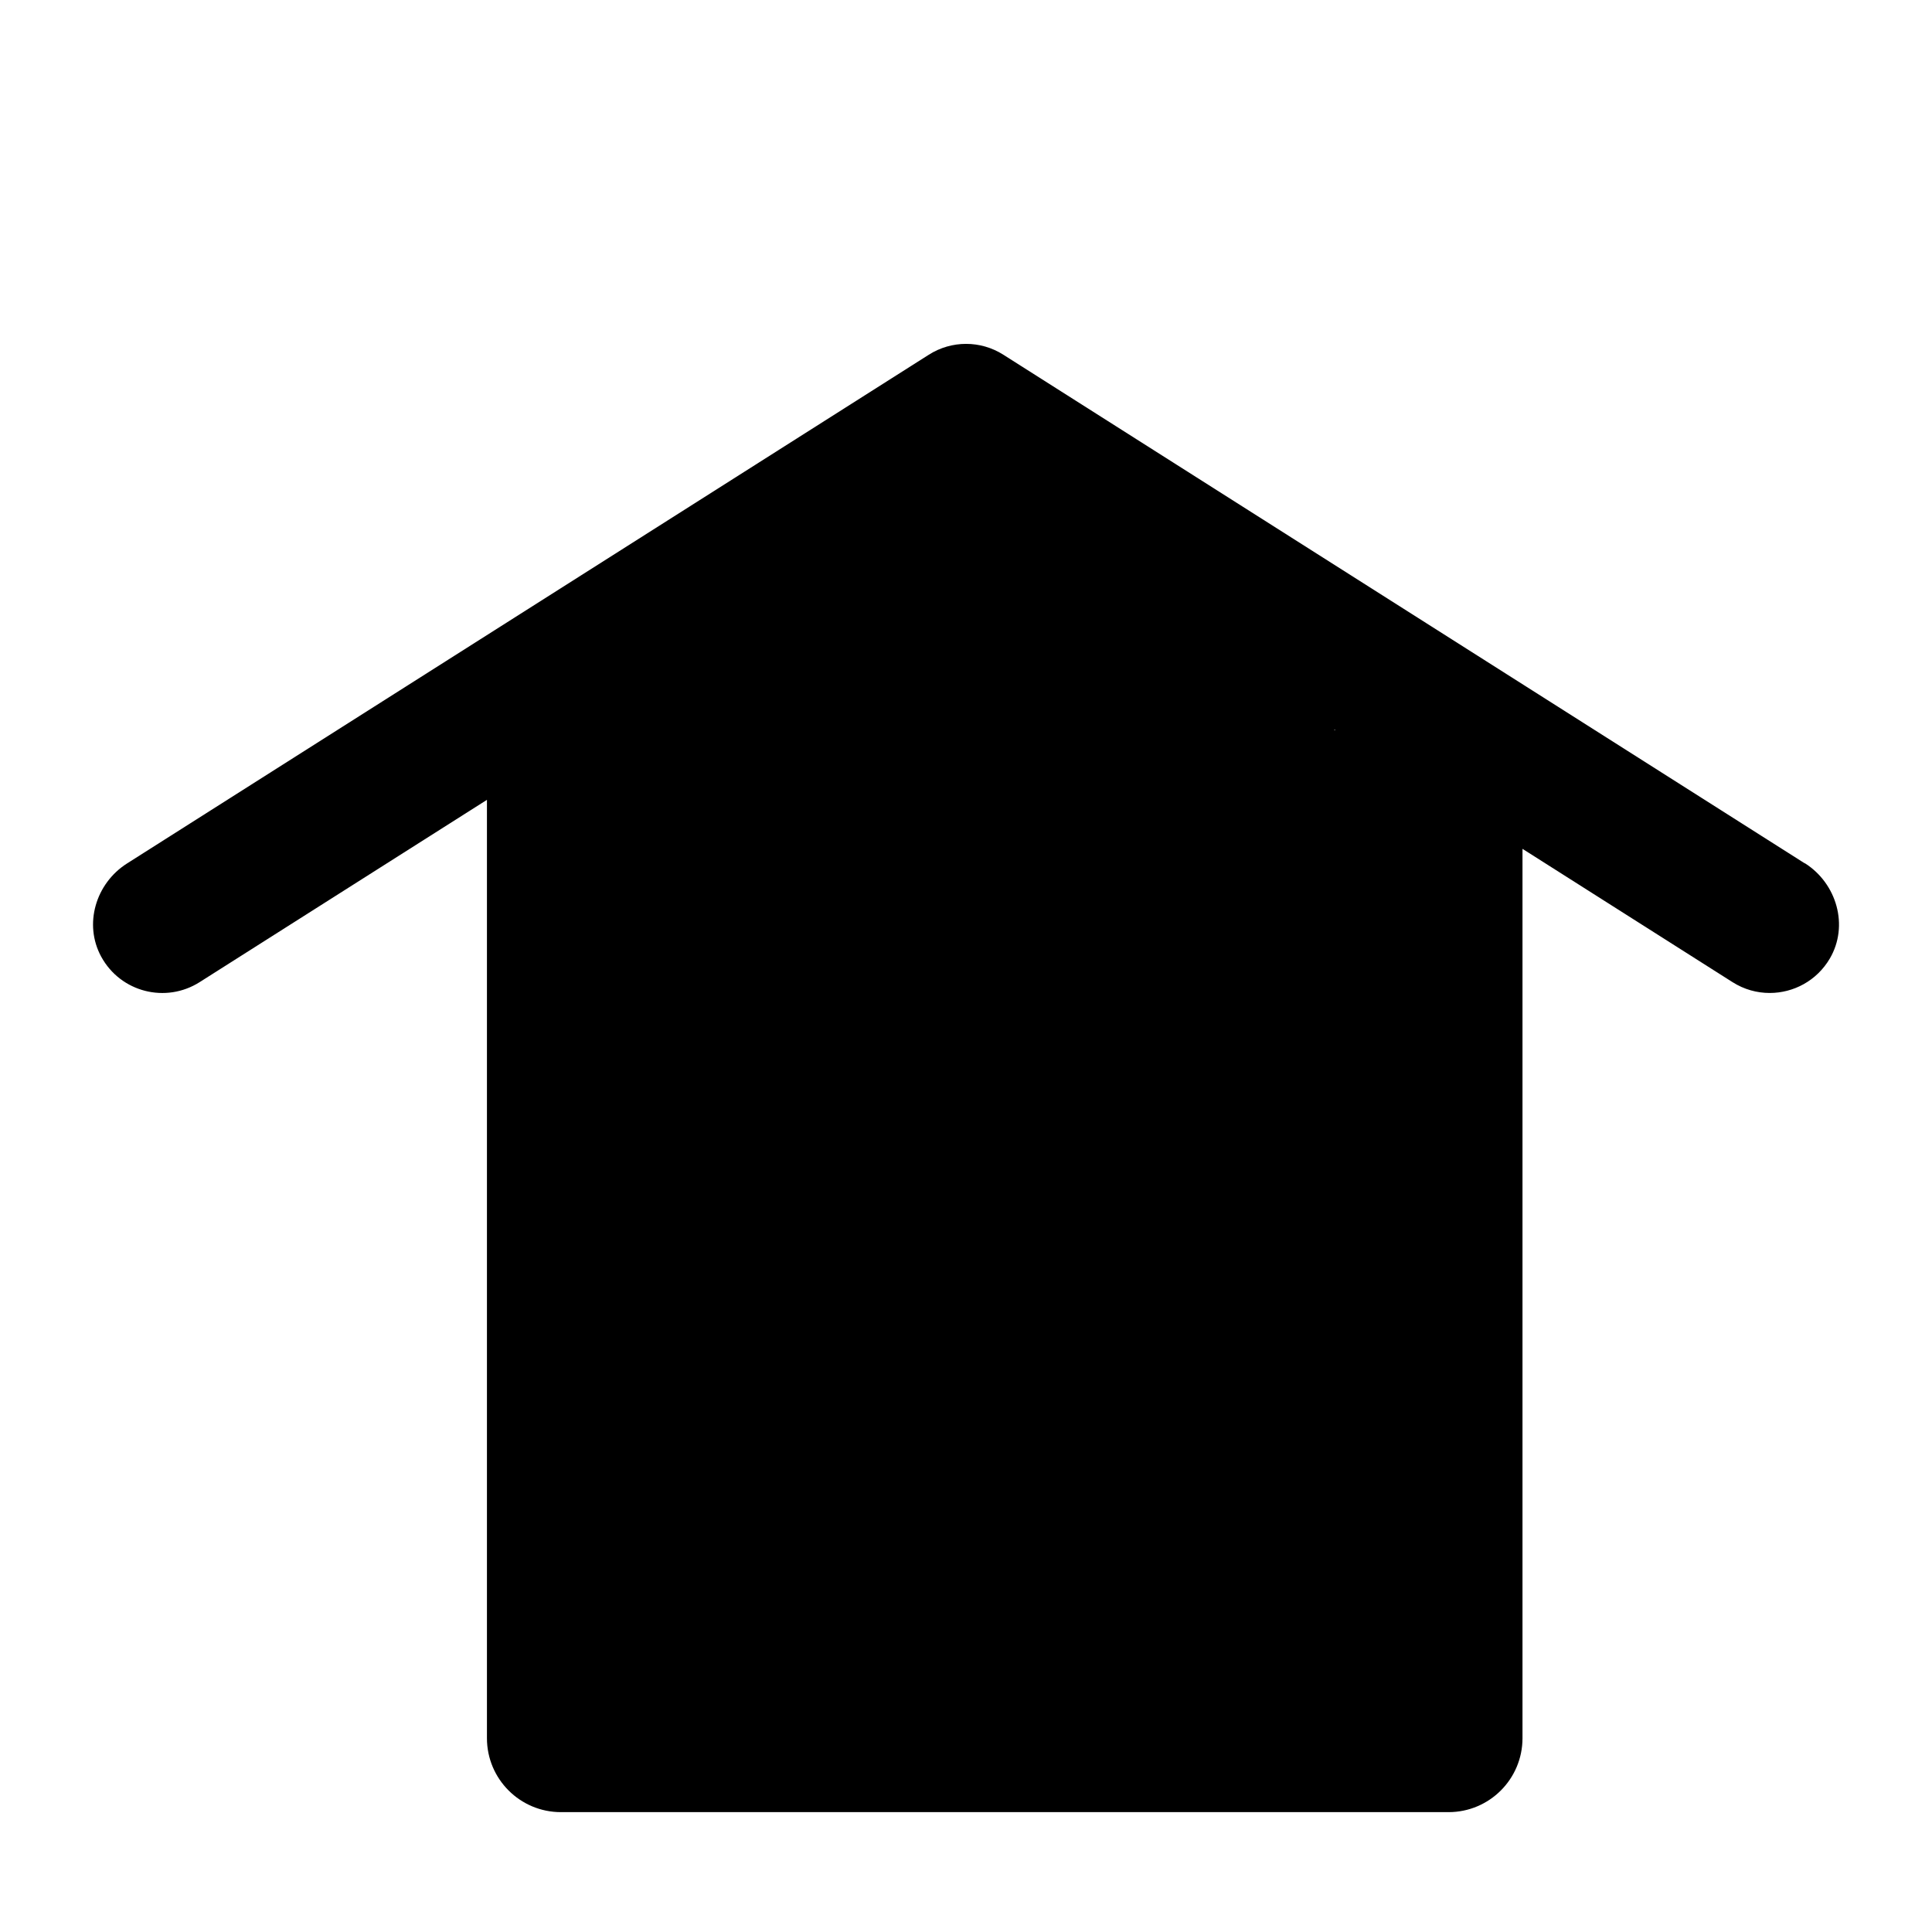
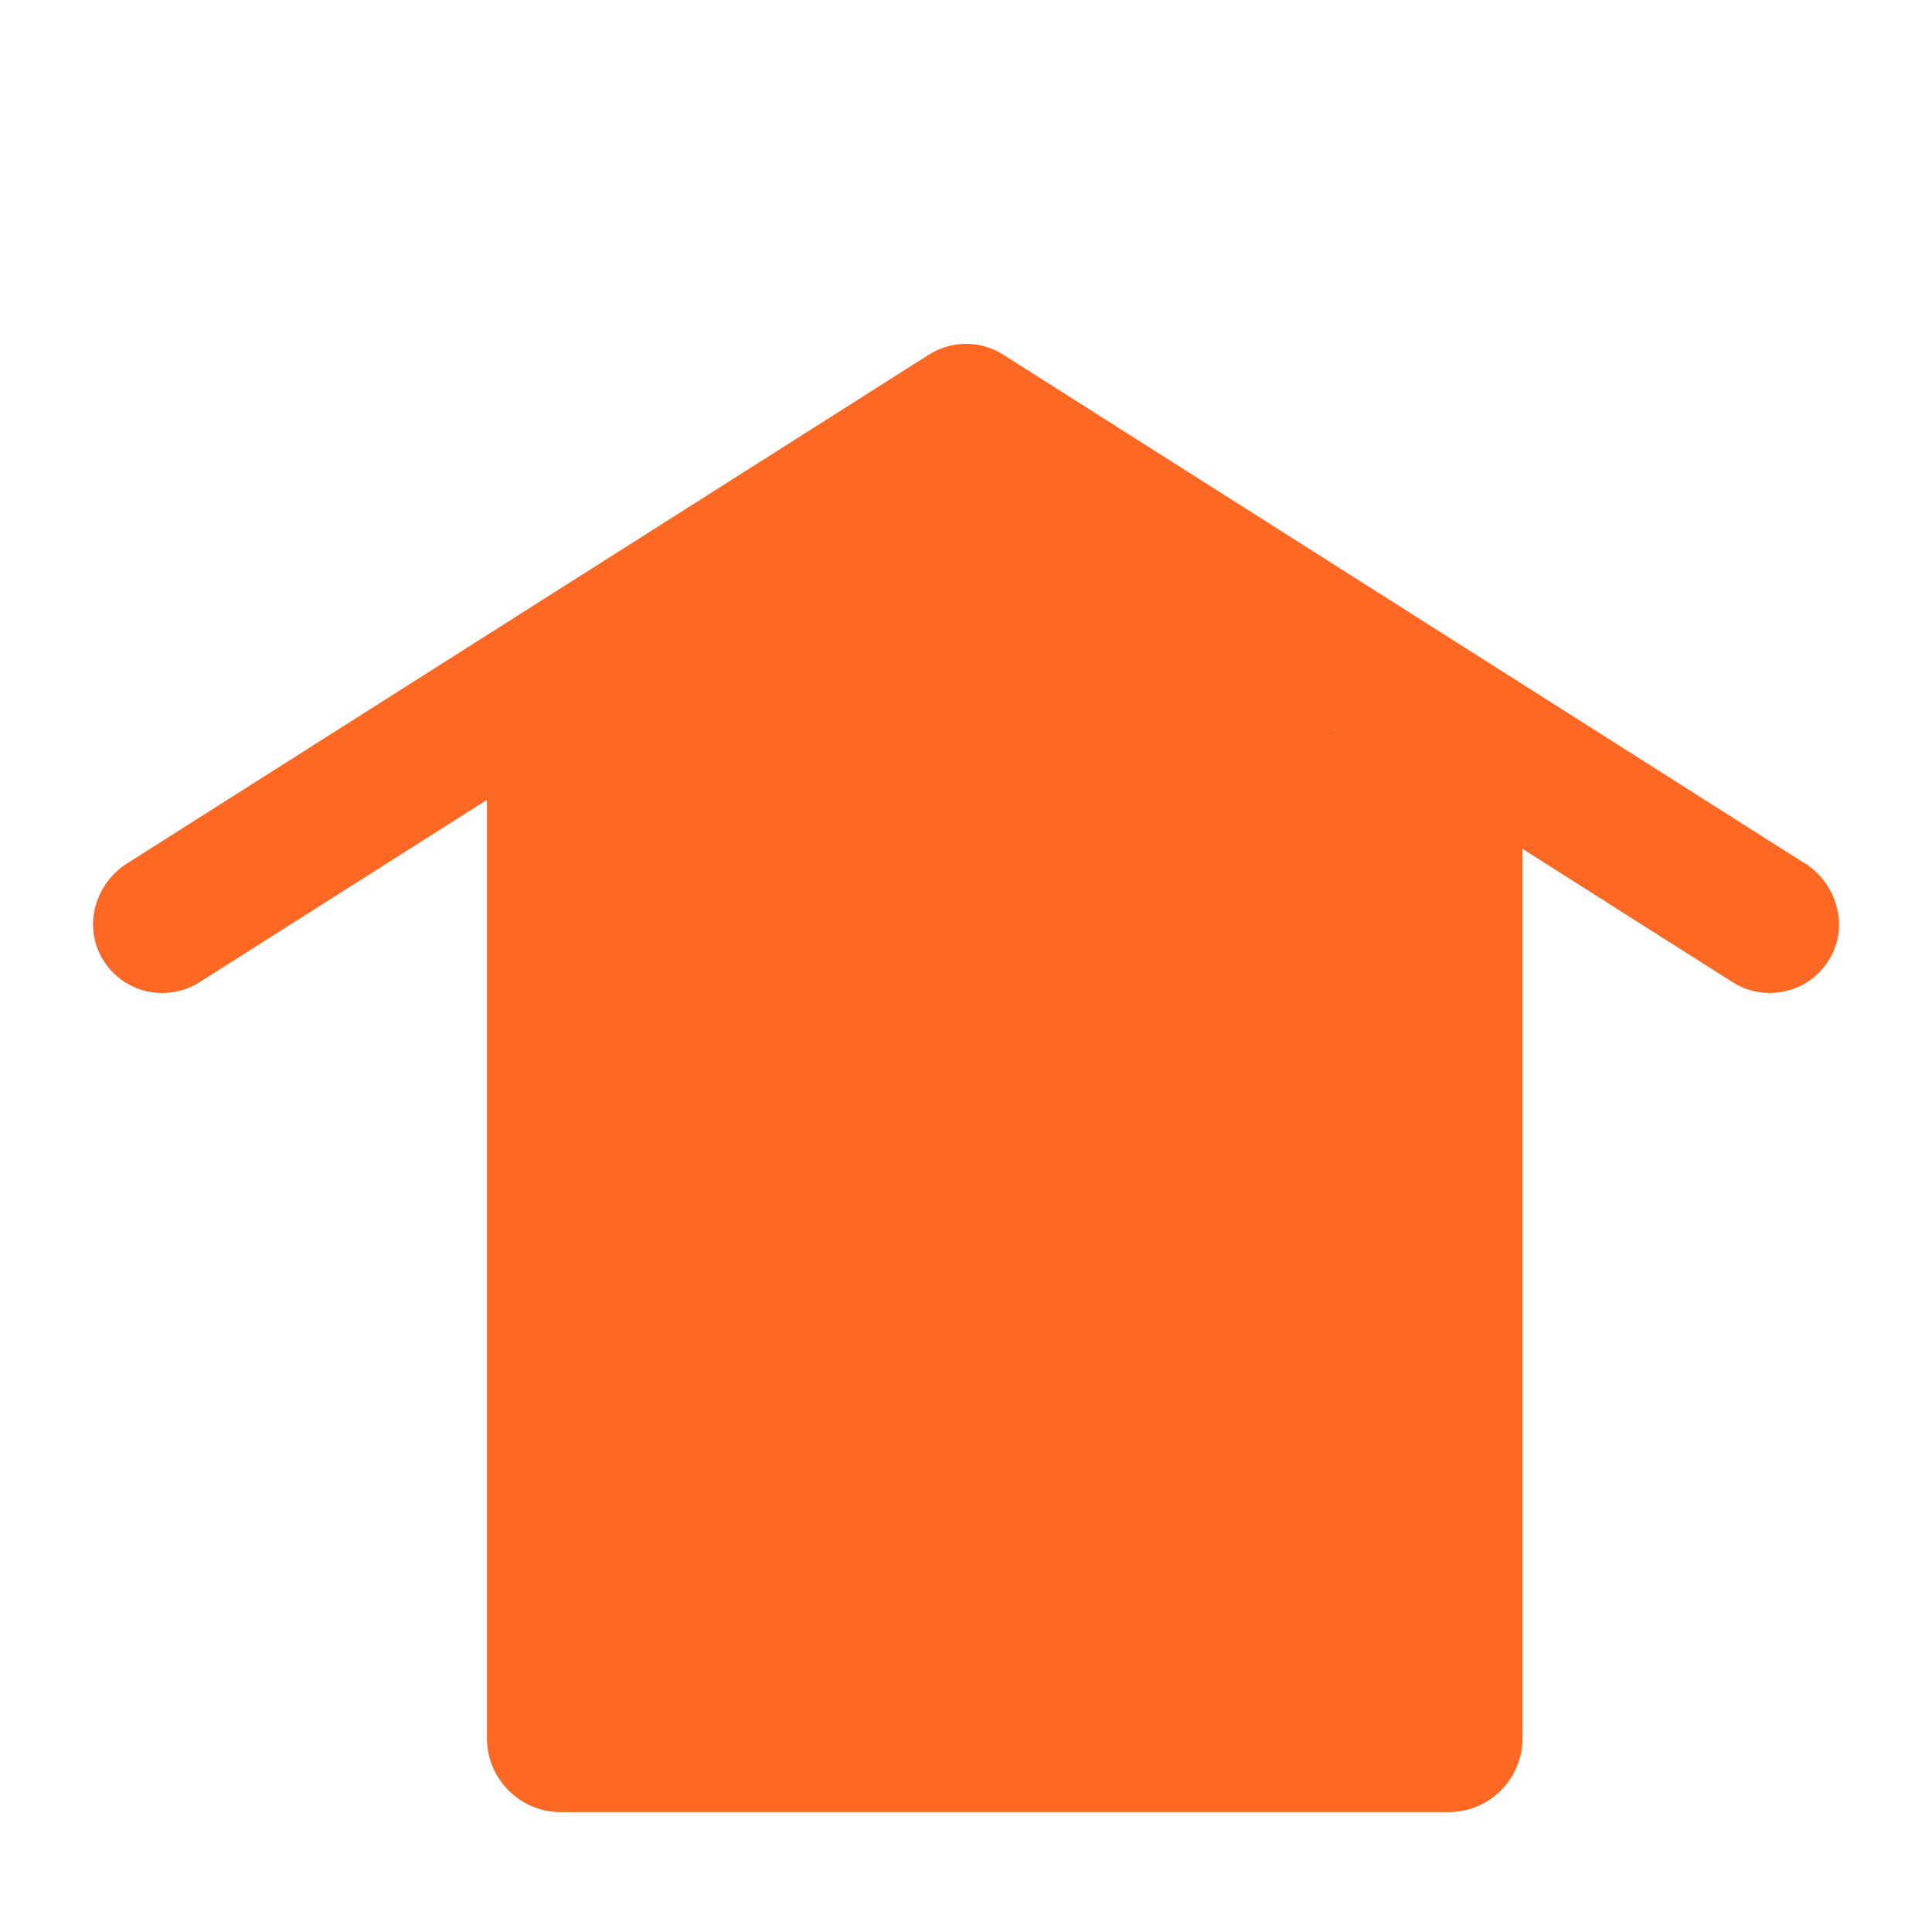
<svg xmlns="http://www.w3.org/2000/svg" id="Layer_1" data-name="Layer 1" viewBox="0 0 250 250">
  <defs>
    <style>
      .cls-1 {
+         fill: #ff6823;
        stroke-width: 0px;
      }
    </style>
  </defs>
  <path class="cls-1" d="M233.54,111.72l-103.71-65.82c-2.94-1.87-6.7-1.87-9.64,0L16.44,111.73c-4.05,2.57-5.64,7.86-3.34,12.07,2.52,4.61,8.36,6.06,12.73,3.29l37.18-23.59v121.42c0,5.29,4.29,9.57,9.57,9.57h114.86c5.29,0,9.57-4.29,9.57-9.57v-115.08l27.18,17.25c1.5.95,3.16,1.4,4.81,1.4,3.08,0,6.09-1.58,7.78-4.46,2.48-4.23.91-9.7-3.23-12.33ZM172.62,94.5l.09-.06.1.06h-.19Z" />
</svg>
